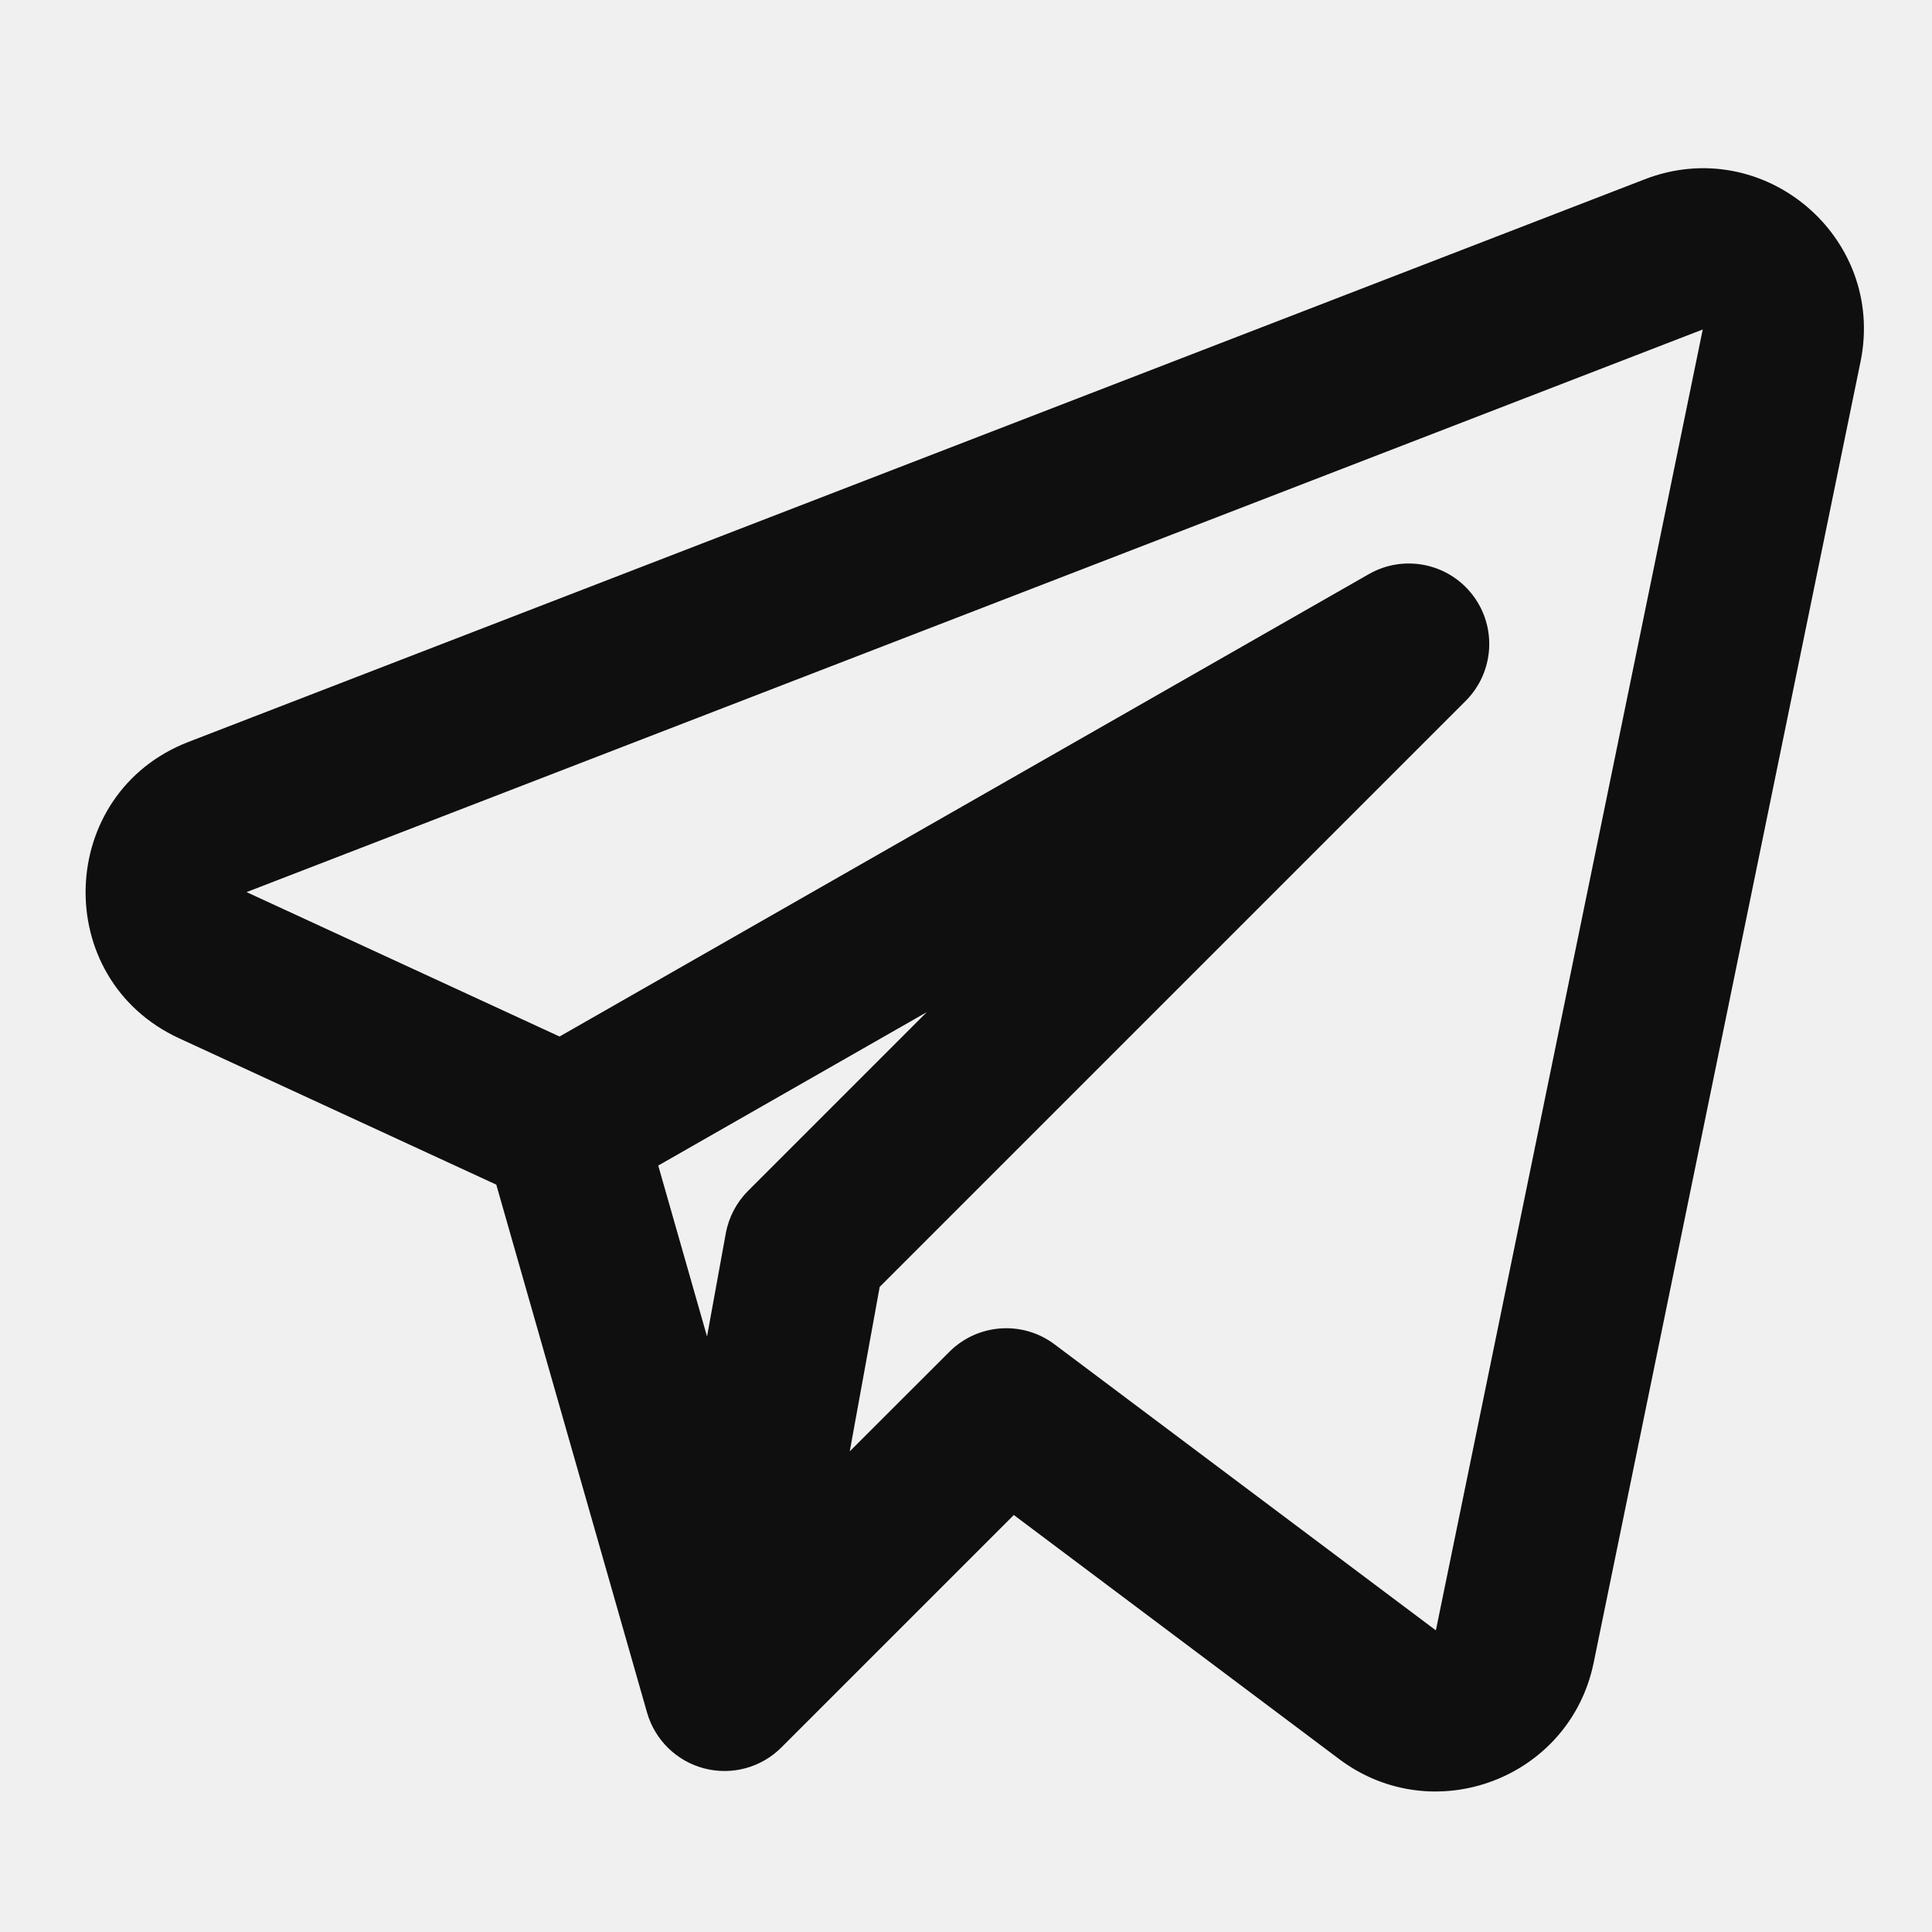
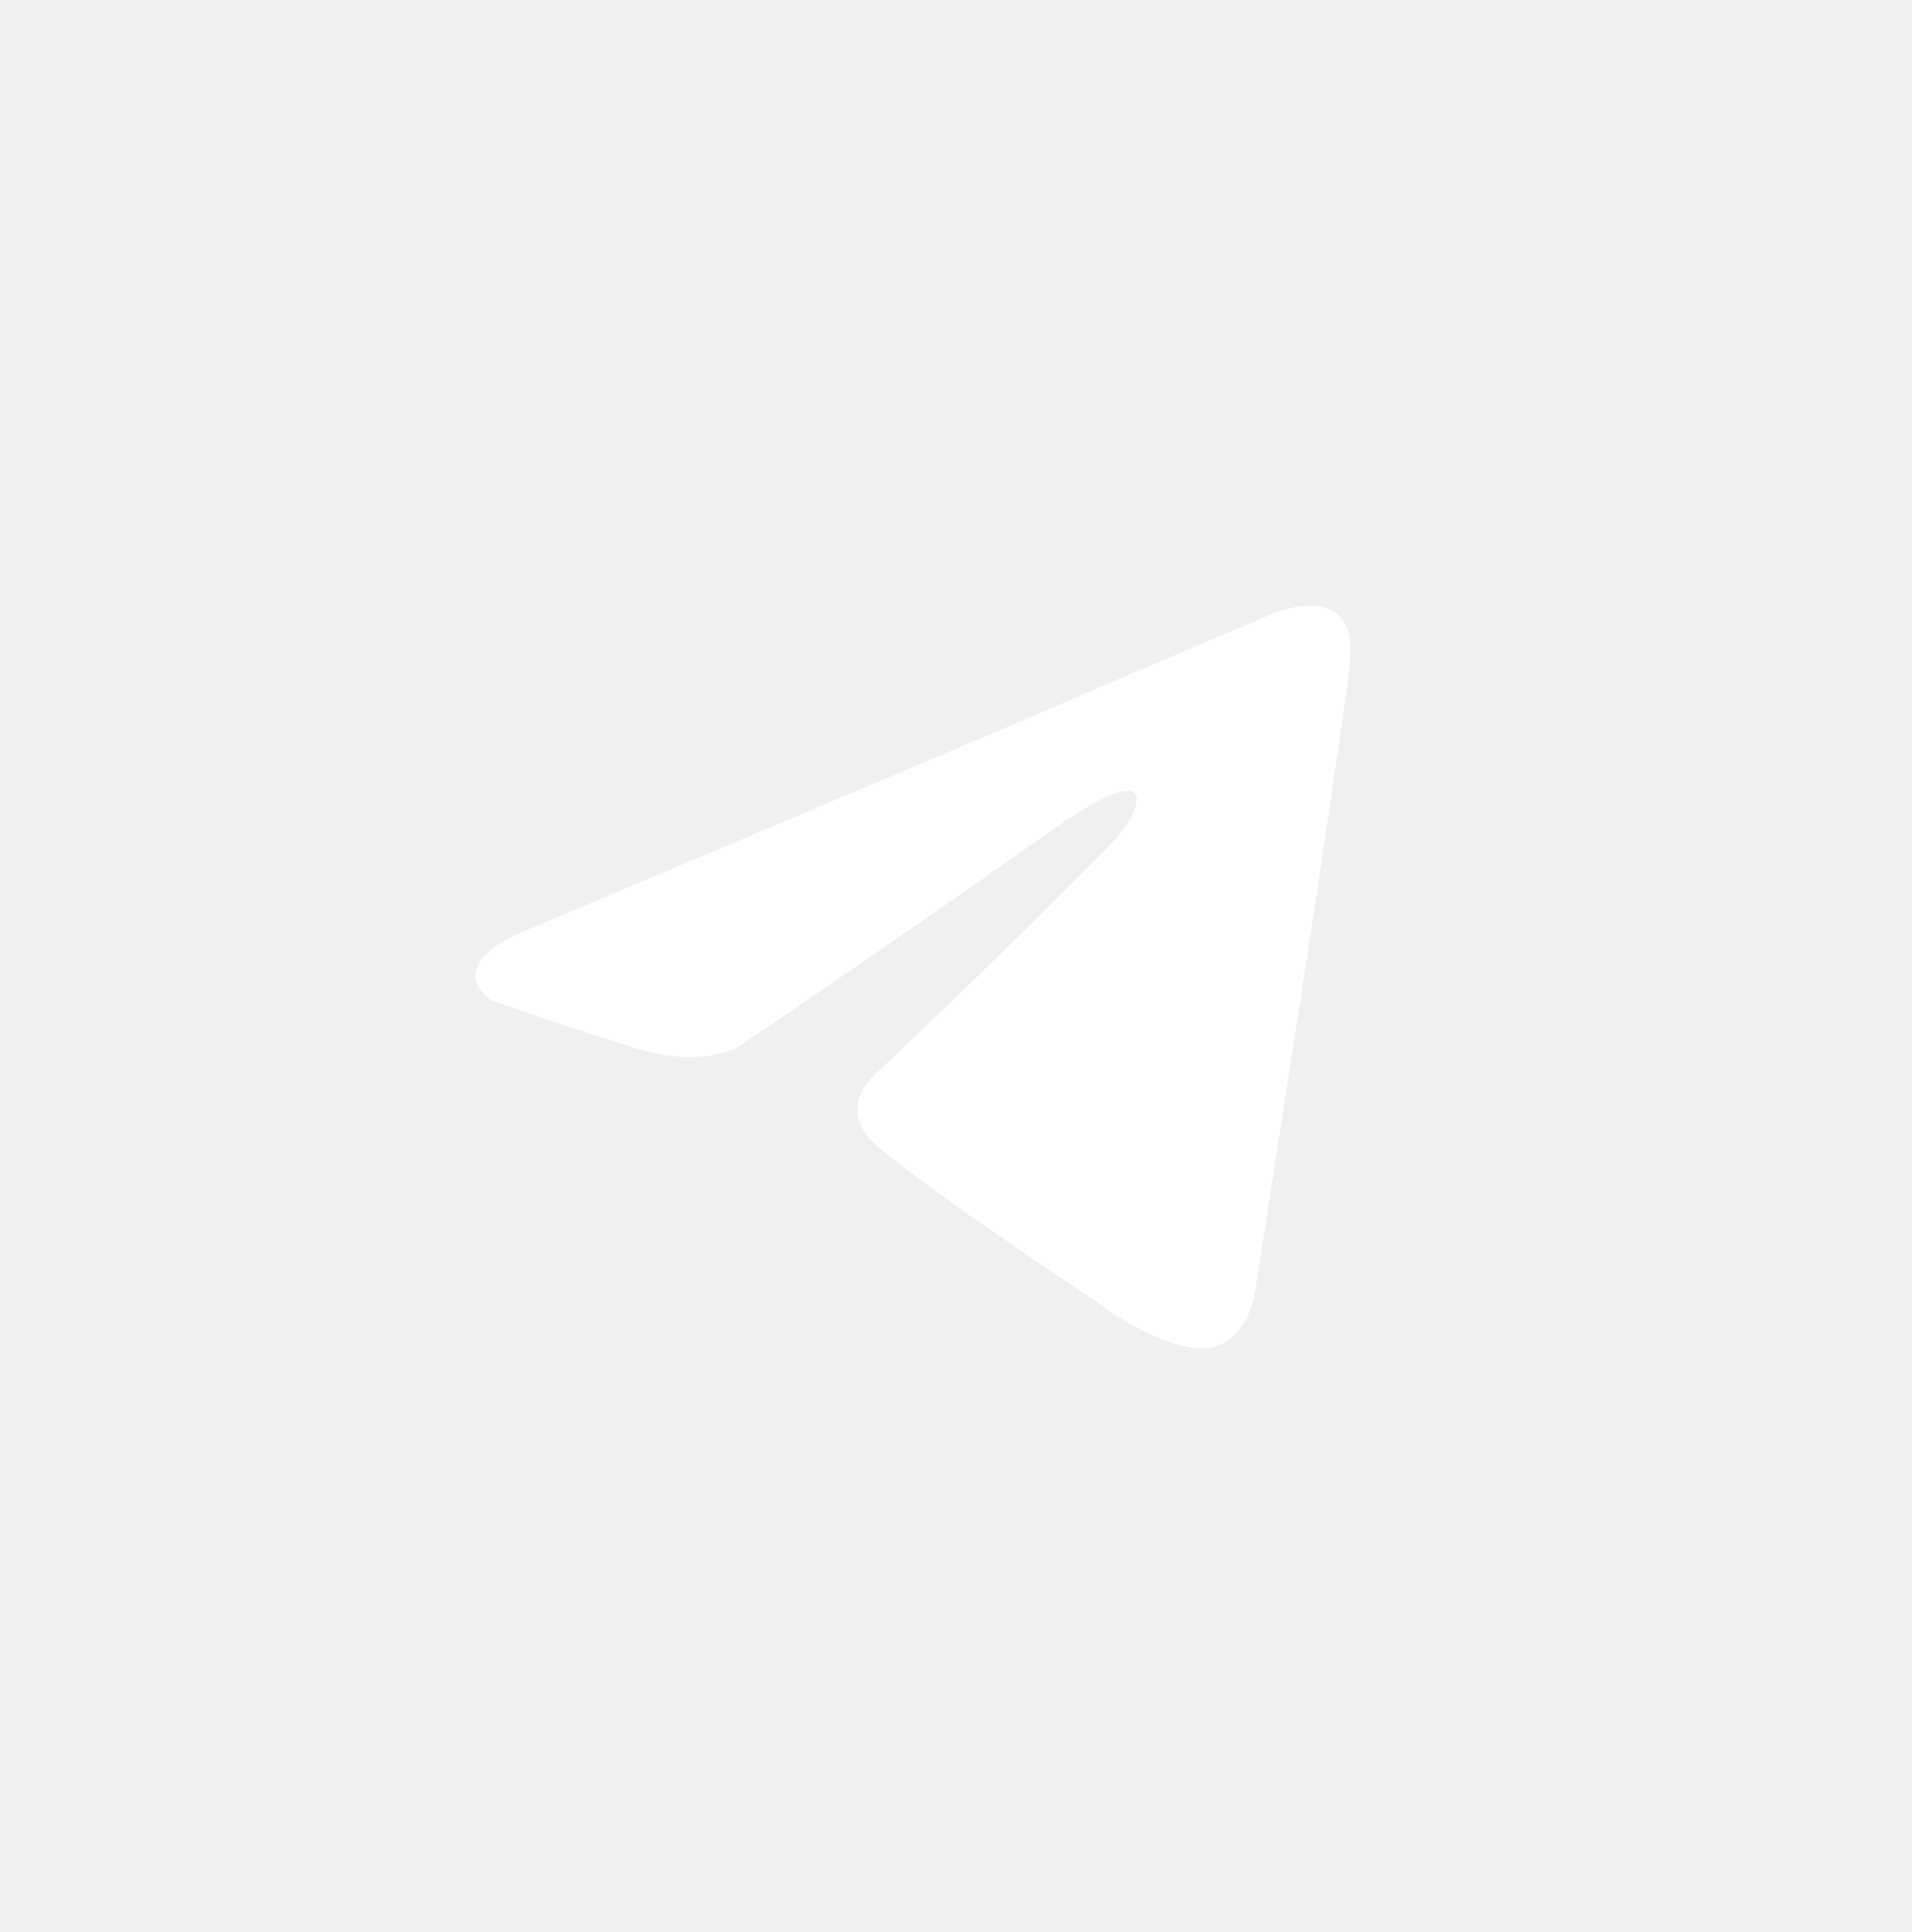
- <svg xmlns="http://www.w3.org/2000/svg" width="800px" height="800px" viewBox="0 0 24 24" fill="none">
-   <path fill-rule="evenodd" clip-rule="evenodd" d="M23.112 4.494C23.43 2.945 21.907 1.657 20.432 2.227L2.342 9.216C0.695 9.853 0.621 12.157 2.225 12.898L6.165 14.716L8.038 21.275C8.136 21.615 8.406 21.879 8.749 21.968C9.092 22.057 9.457 21.958 9.707 21.707L12.594 18.82L16.637 21.853C17.811 22.733 19.502 22.092 19.797 20.655L23.112 4.494ZM3.063 11.082L21.152 4.093L17.837 20.253L13.1 16.7C12.702 16.401 12.145 16.441 11.793 16.793L10.556 18.029L10.928 15.986L18.207 8.707C18.561 8.353 18.599 7.791 18.295 7.393C17.991 6.995 17.439 6.883 17.004 7.132L6.951 12.876L3.063 11.082ZM8.177 14.479L8.783 16.602L9.016 15.321C9.053 15.121 9.149 14.937 9.293 14.793L11.513 12.573L8.177 14.479Z" fill="#0F0F0F" />
+ <svg xmlns="http://www.w3.org/2000/svg" fill="none" height="93" viewBox="0 0 92 93" width="92">
+   <path d="m25.473 44.721s18.628-7.846 25.088-10.608c2.477-1.105 10.875-4.641 10.875-4.641s3.876-1.547 3.553 2.21c-.108 1.547-.969 6.962-1.83 12.819-1.292 8.288-2.692 17.349-2.692 17.349s-.215 2.542-2.046 2.984-4.846-1.547-5.384-1.989c-.431-.331-8.076-5.304-10.875-7.735-.754-.663-1.615-1.989.108-3.536 3.876-3.647 8.506-8.177 11.306-11.05 1.292-1.326 2.584-4.42-2.8-.663-7.645 5.415-15.182 10.498-15.182 10.498s-1.723 1.105-4.953.11c-3.23-.994-6.999-2.321-6.999-2.321s-2.584-1.658 1.831-3.426z" fill="#fff" />
</svg>
